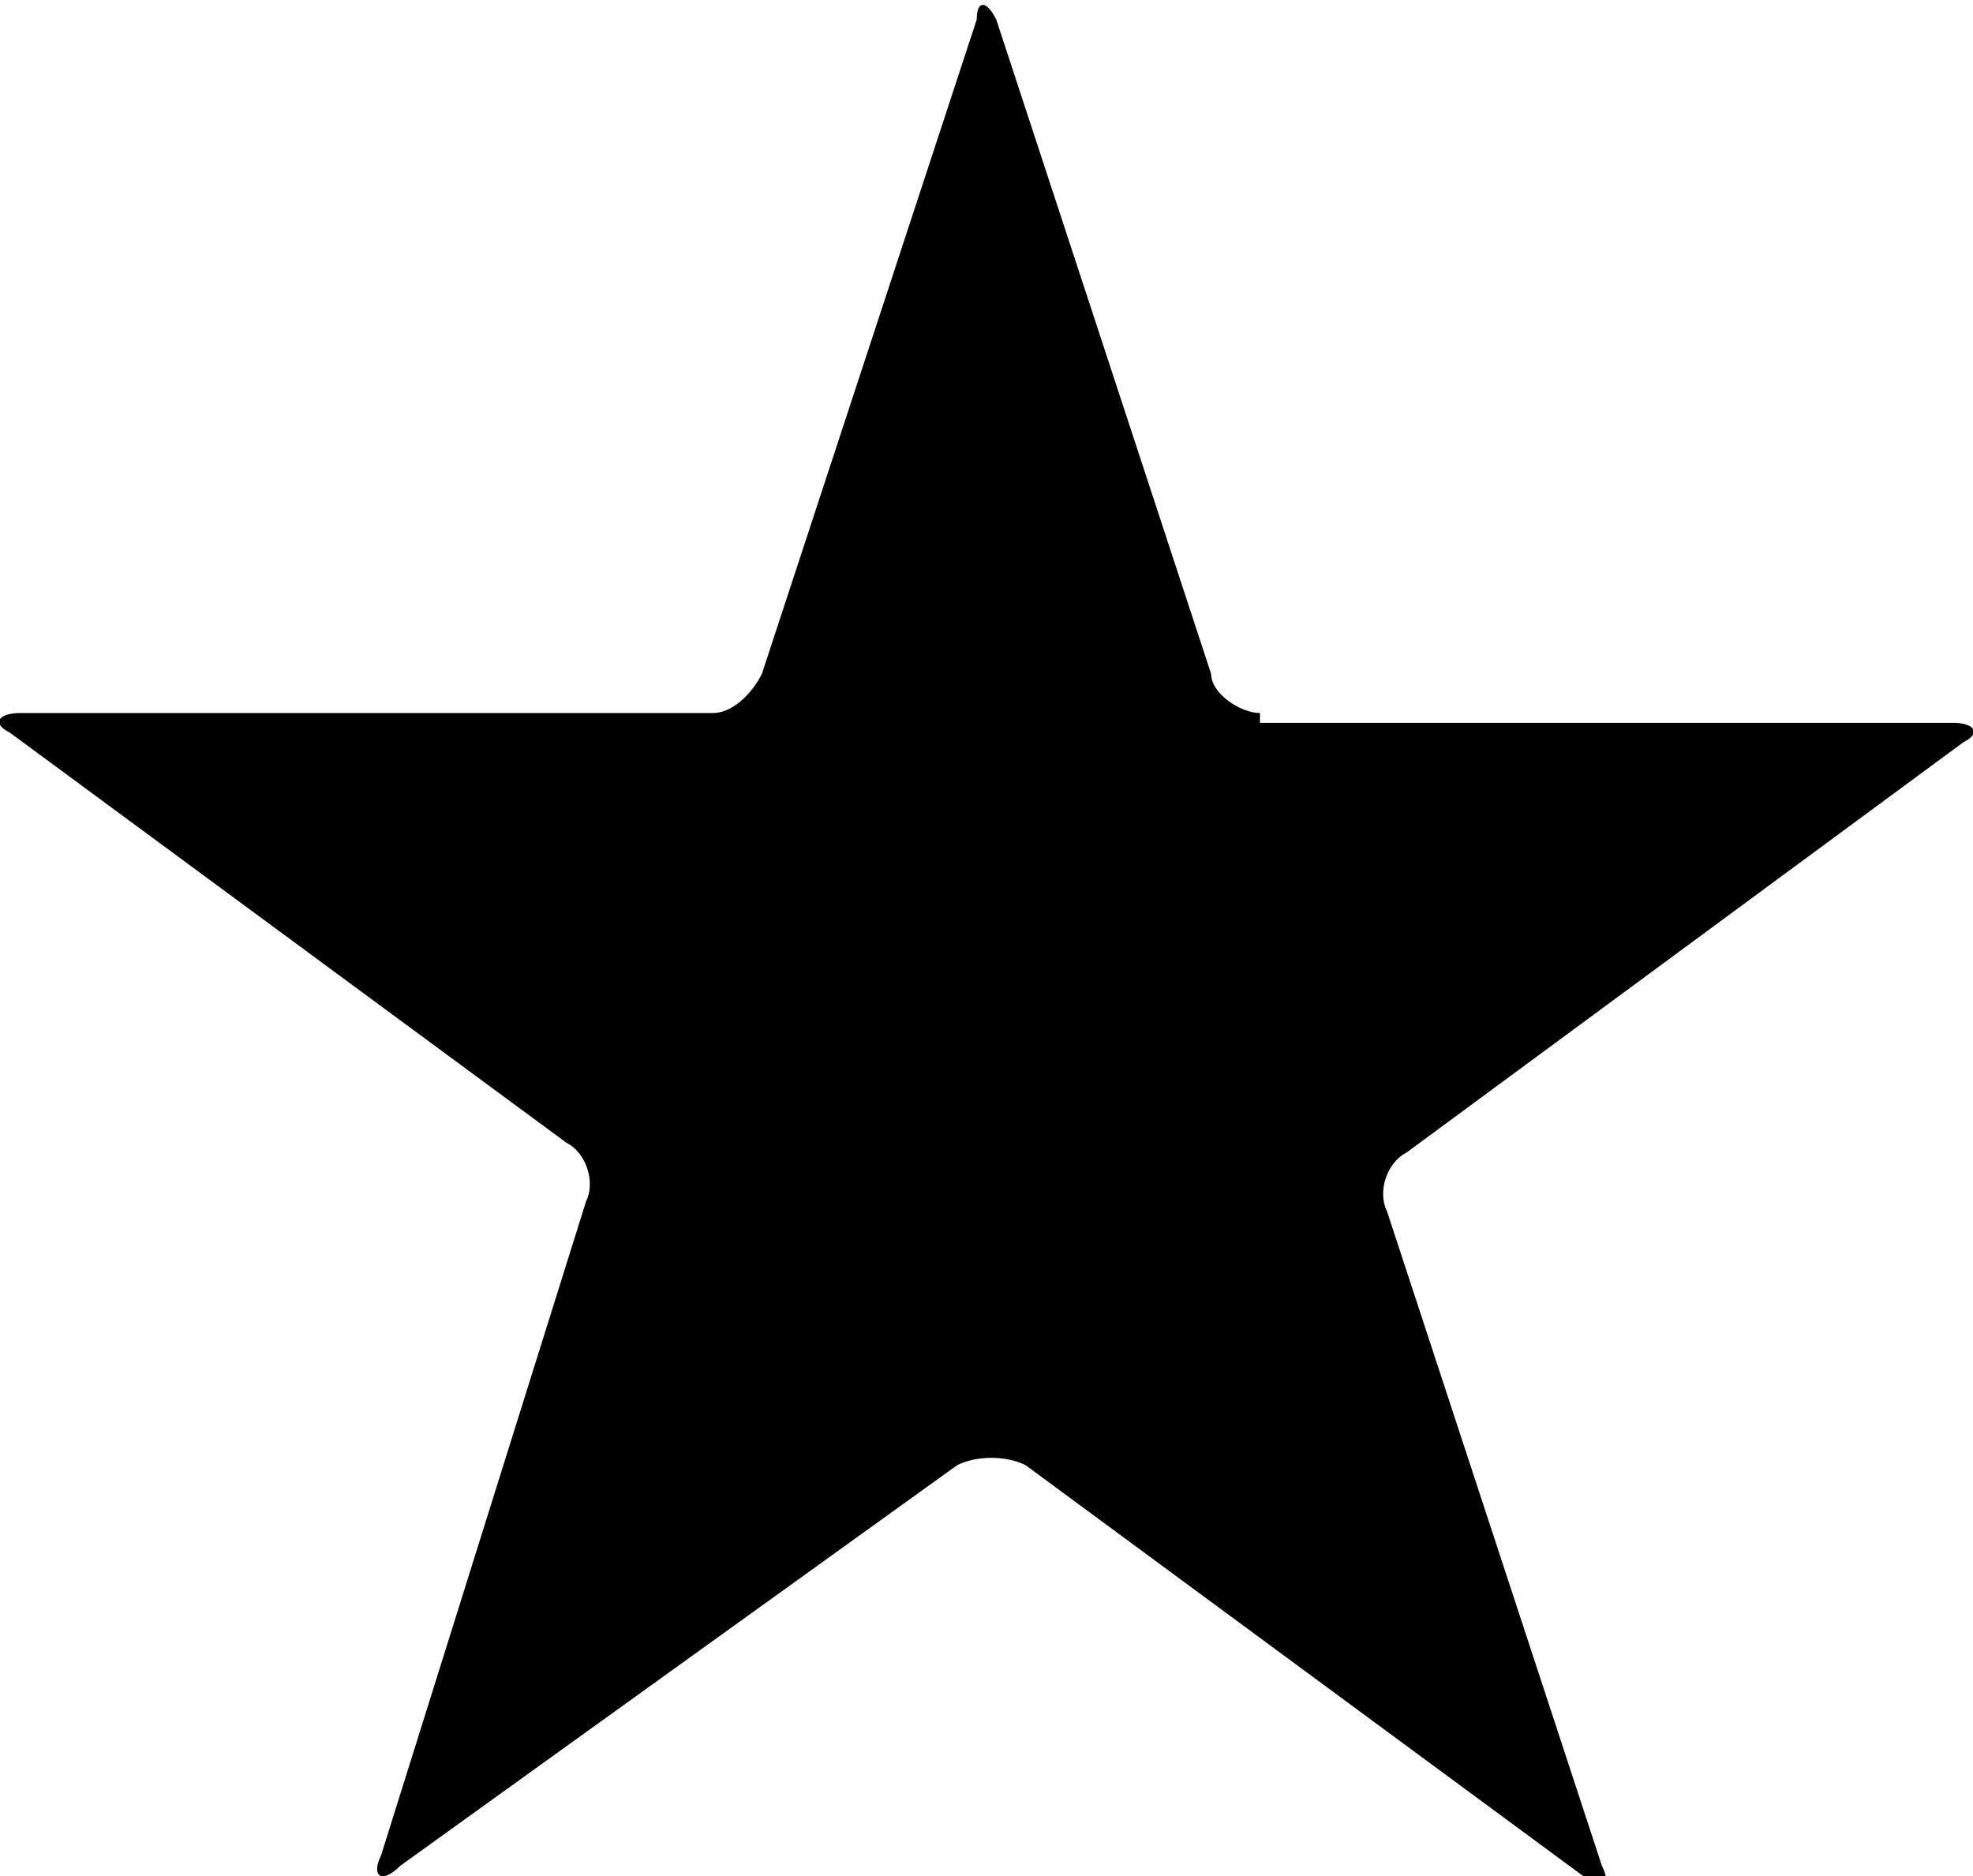
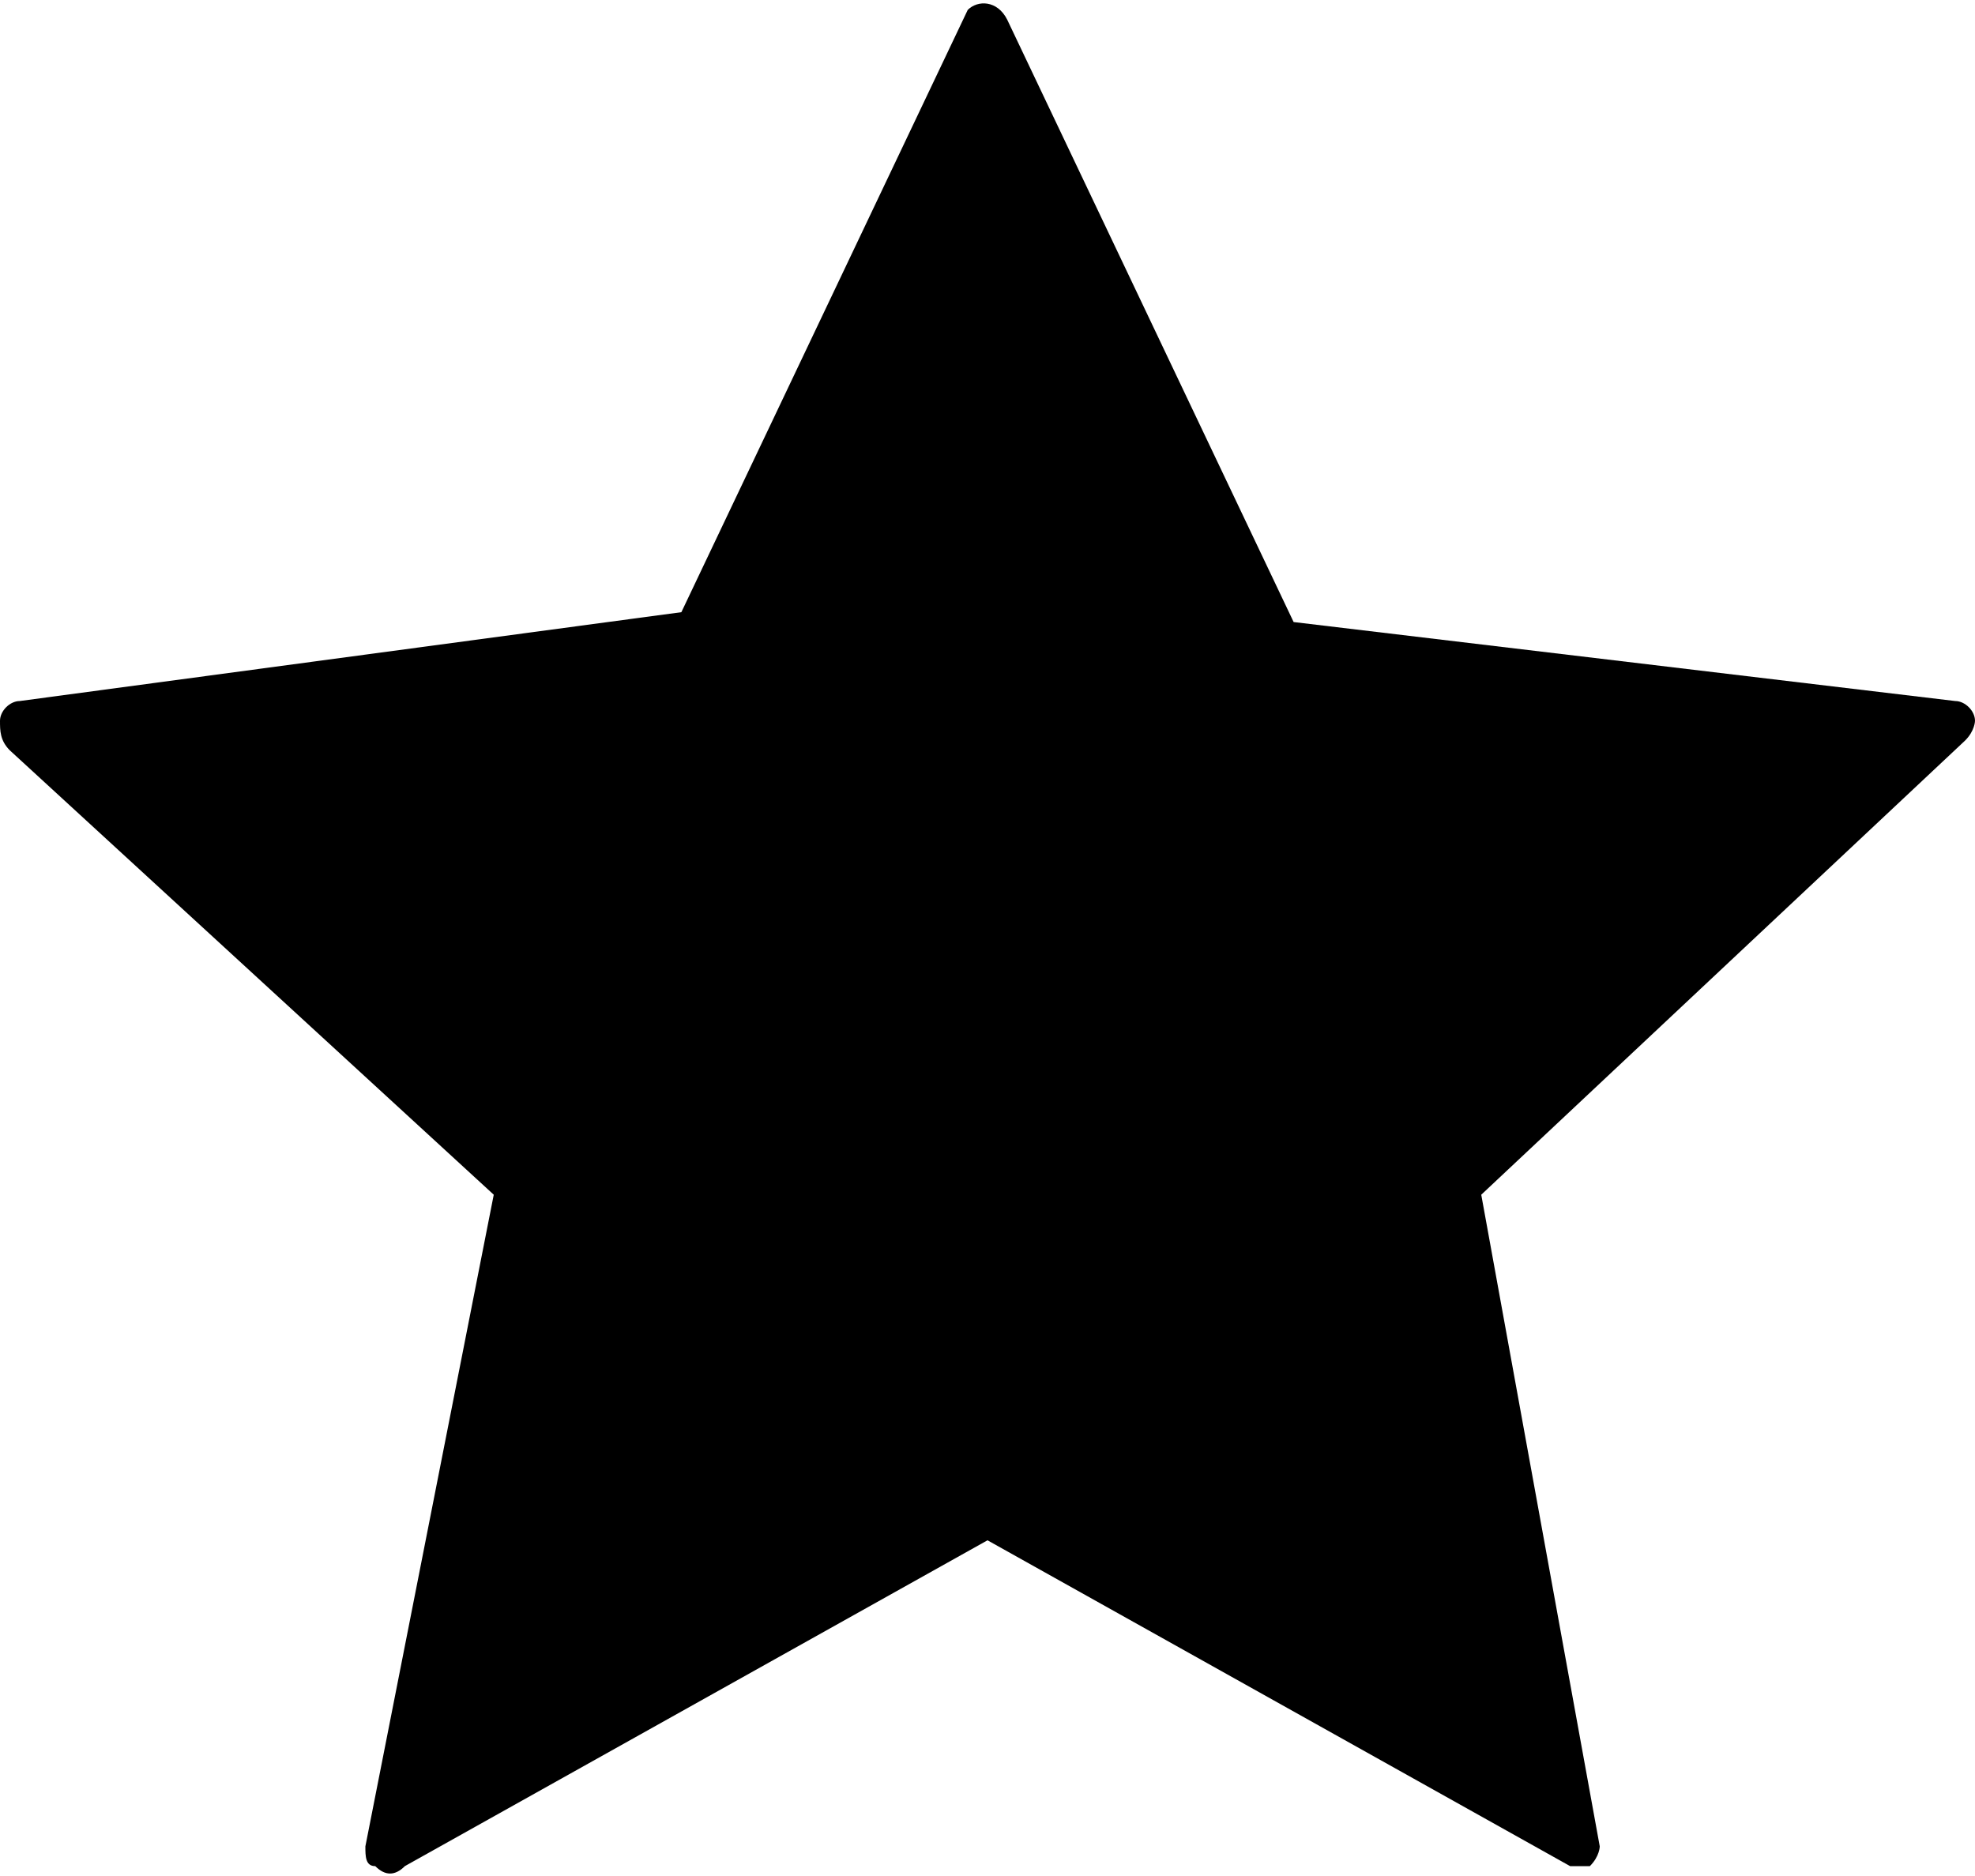
- <svg xmlns="http://www.w3.org/2000/svg" viewBox="0 0 20.2 19.2">
-   <path d="M12.9 7.3c-.2 0-.5-.2-.5-.4L10.2.2c-.1-.2-.2-.2-.2 0L7.8 6.9c-.1.2-.3.4-.5.4H.2c-.2 0-.3.1-.1.2l5.7 4.2c.2.1.3.4.2.6L3.9 19c-.1.2 0 .3.2.1L9.8 15c.2-.1.5-.1.7 0l5.7 4.2c.2.1.3.1.2-.1l-2.2-6.7c-.1-.2 0-.5.2-.6l5.7-4.2c.2-.1.1-.2-.1-.2h-7.1zm0 0" />
+ <svg xmlns="http://www.w3.org/2000/svg" viewBox="0 0 20 19">
+   <path d="M20 7.3c0-.1-.1-.2-.2-.2l-6.7-.8L10.2.2c-.1-.2-.3-.2-.4-.1L6.9 6.2l-6.7.9c-.1 0-.2.1-.2.2s0 .2.1.3L5 12.1l-1.3 6.6c0 .1 0 .2.1.2.1.1.2.1.3 0l5.9-3.3 5.9 3.3h.2c.1-.1.1-.2.1-.2L15 12.1l4.9-4.6c.1-.1.1-.2.1-.2z" />
</svg>
